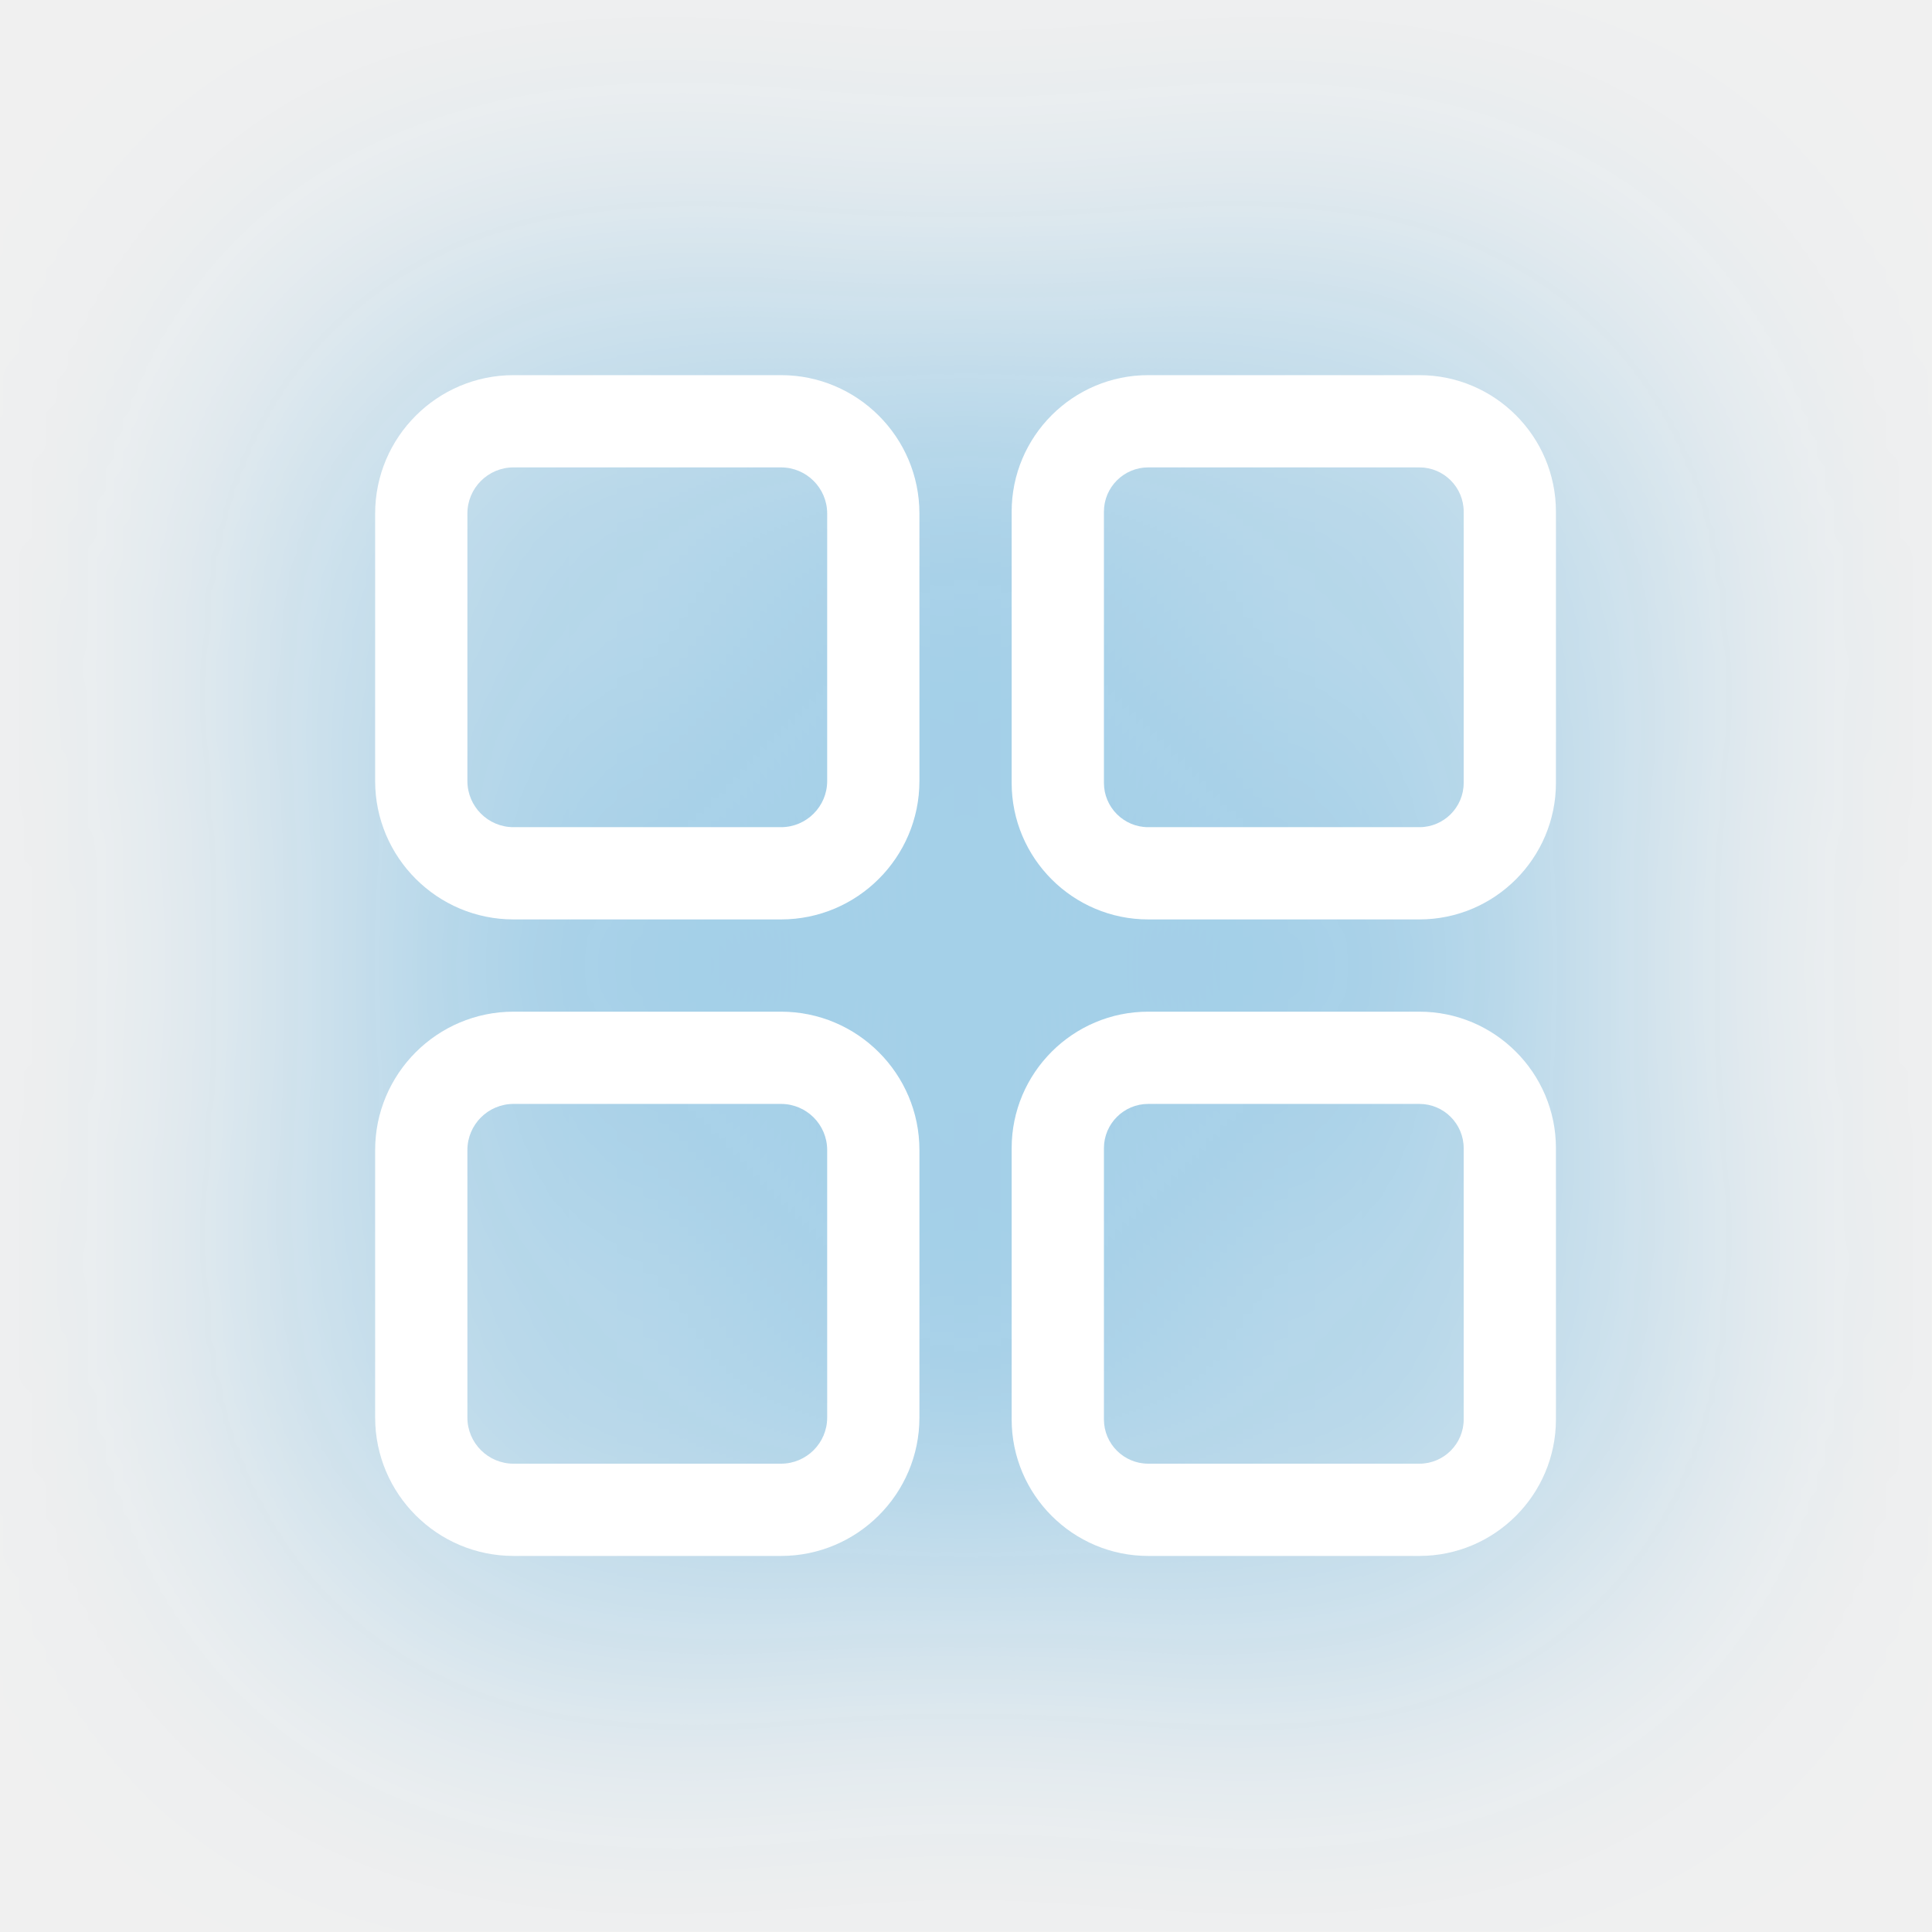
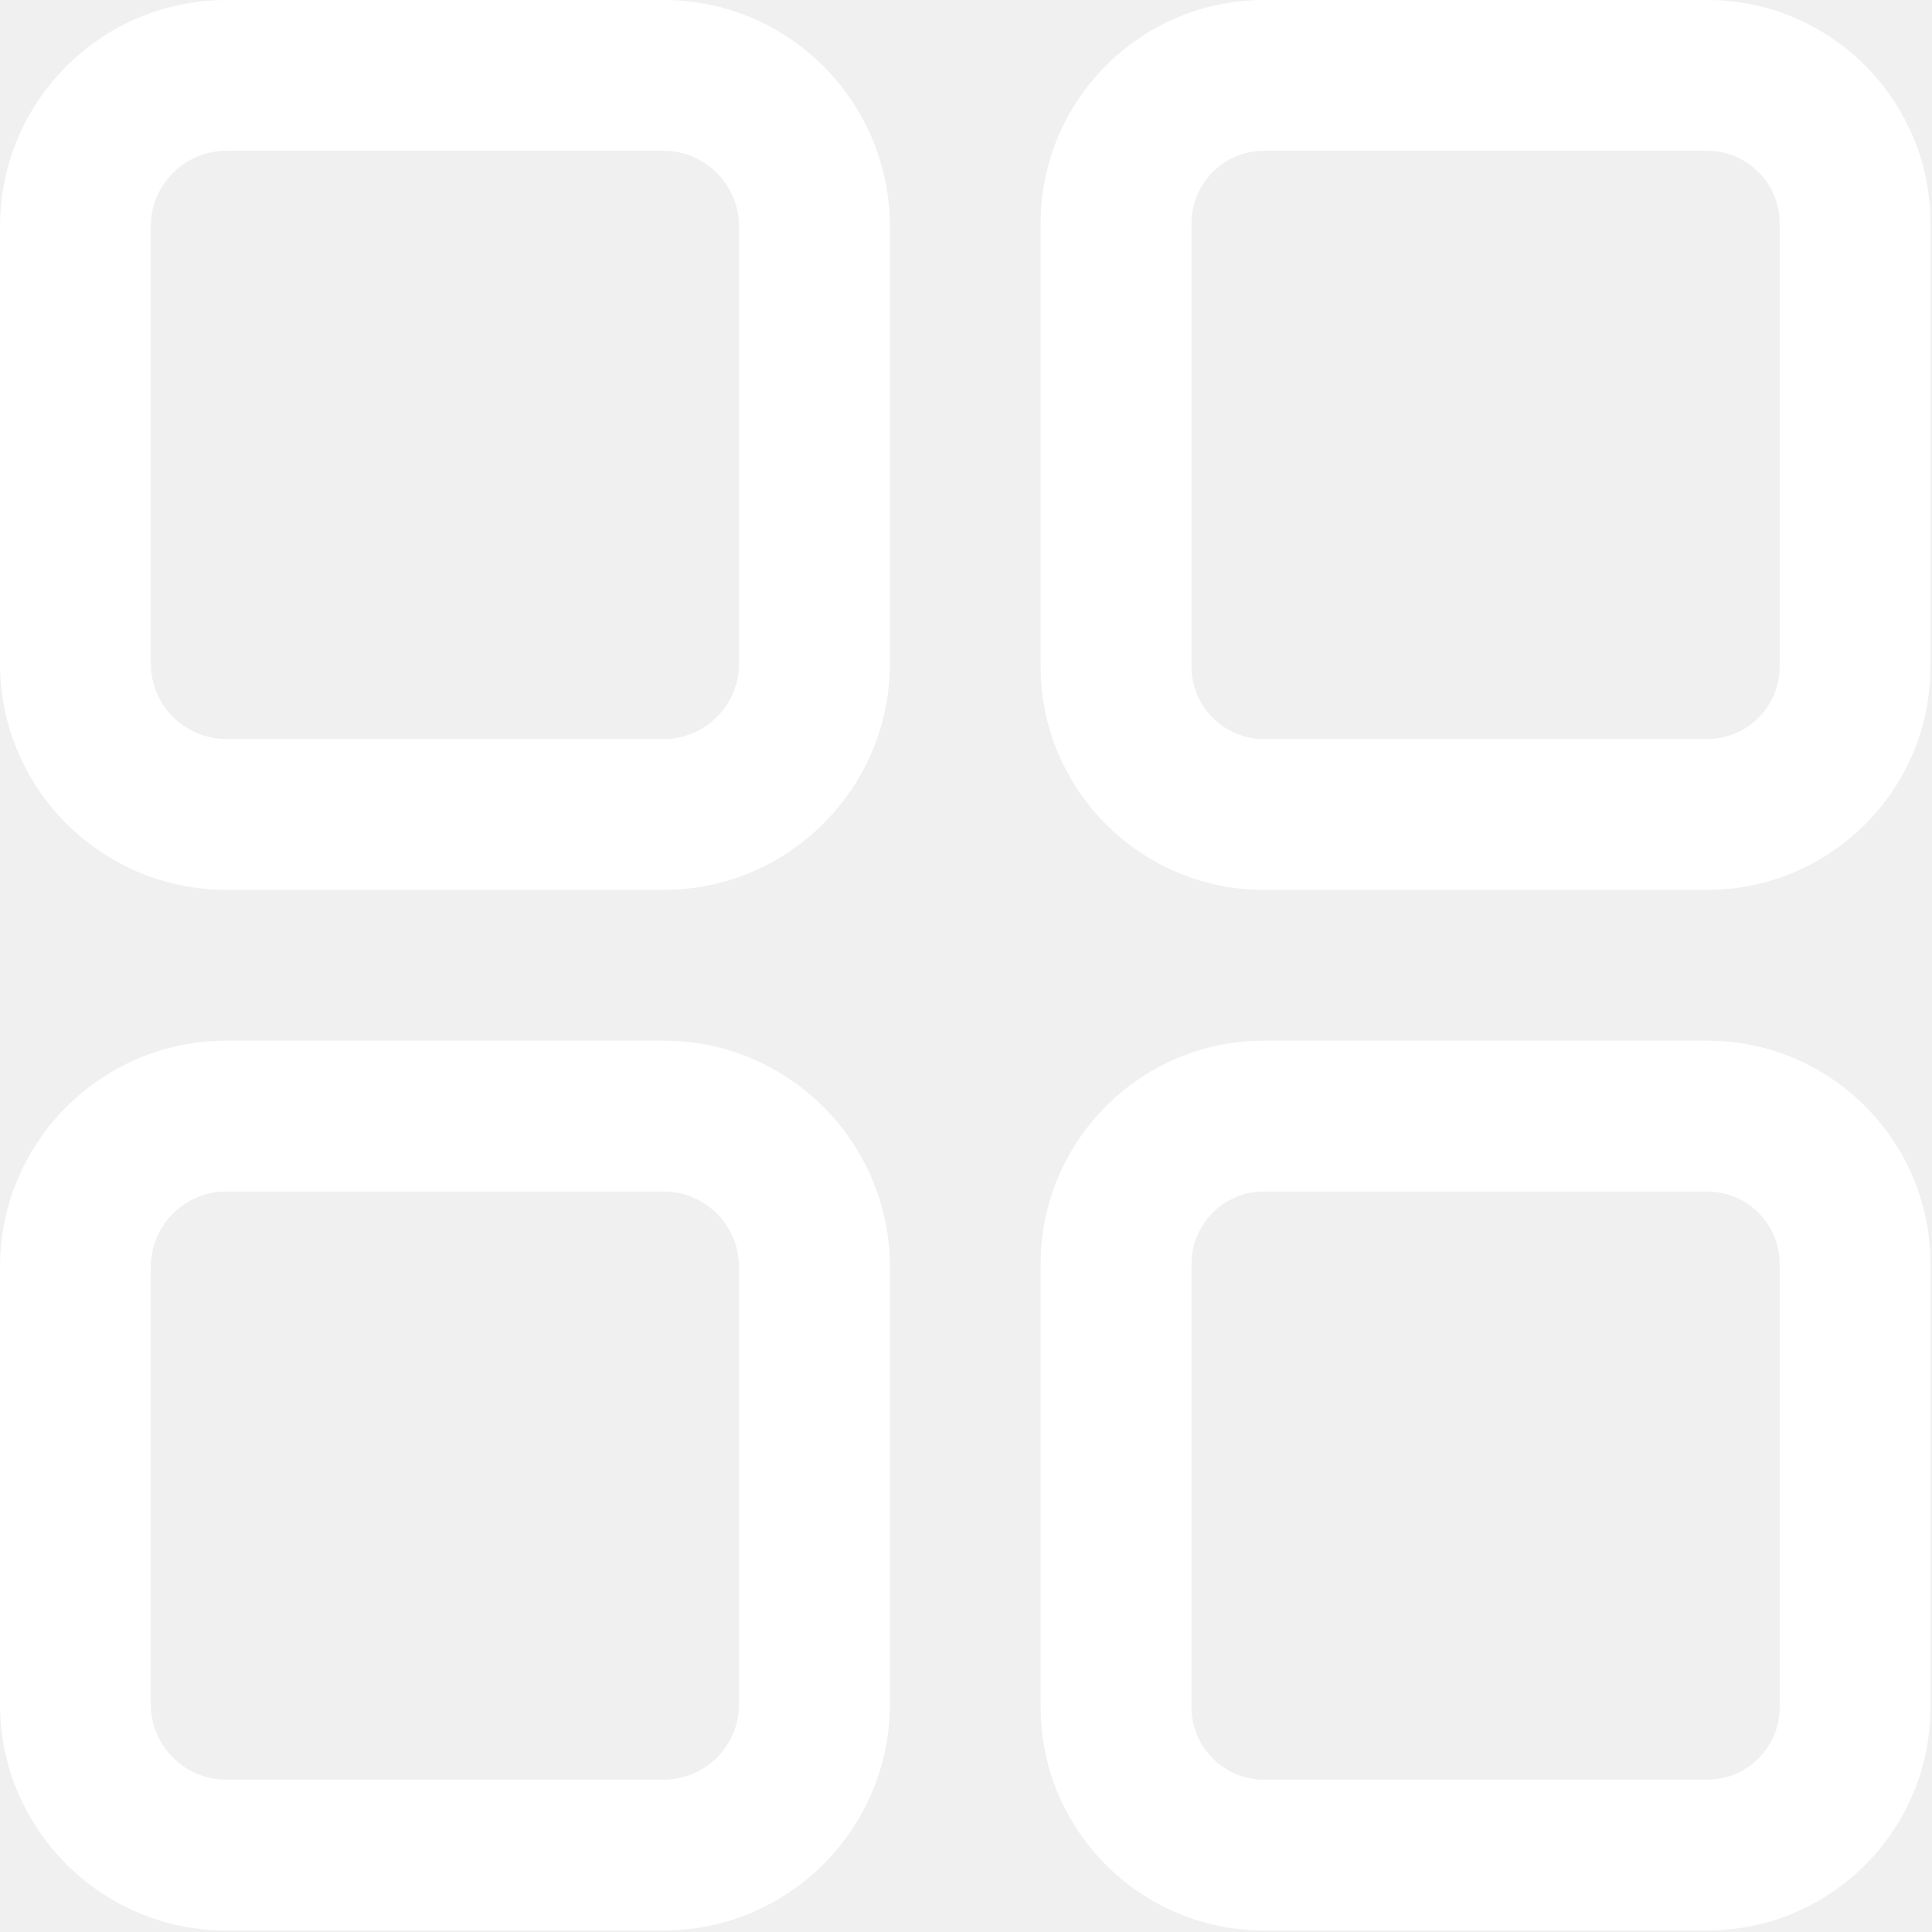
- <svg xmlns="http://www.w3.org/2000/svg" width="103" height="103" viewBox="0 0 103 103" fill="none">
-   <g filter="url(#filter22_d)">
-     <path d="M61.214 20H75.671C79.685 20 82.951 23.266 82.951 27.28V41.737C82.951 45.751 79.685 49.017 75.671 49.017H61.214C57.2 49.017 53.934 45.751 53.934 41.737V27.28C53.934 23.266 57.2 20 61.214 20ZM58.853 41.737C58.853 43.039 59.912 44.099 61.214 44.099H75.671C76.974 44.099 78.033 43.039 78.033 41.737V27.28C78.033 25.977 76.974 24.918 75.671 24.918H61.214C59.912 24.918 58.853 25.977 58.853 27.28V41.737Z" fill="white" />
-     <path d="M27.377 20H41.639C45.707 20 49.017 23.309 49.017 27.377V41.639C49.017 45.707 45.707 49.017 41.639 49.017H27.377C23.309 49.017 20 45.707 20 41.639V27.377C20 23.309 23.309 20 27.377 20ZM24.918 41.639C24.918 42.995 26.021 44.099 27.377 44.099H41.639C42.995 44.099 44.099 42.995 44.099 41.639V27.377C44.099 26.021 42.995 24.918 41.639 24.918H27.377C26.021 24.918 24.918 26.021 24.918 27.377V41.639Z" fill="white" />
-     <path d="M61.214 53.935H75.671C79.685 53.935 82.951 57.2 82.951 61.214V75.671C82.951 79.686 79.685 82.951 75.671 82.951H61.214C57.2 82.951 53.934 79.686 53.934 75.671V61.214C53.934 57.2 57.2 53.935 61.214 53.935ZM58.853 75.671C58.853 76.974 59.912 78.033 61.214 78.033H75.671C76.974 78.033 78.033 76.974 78.033 75.671V61.214C78.033 59.912 76.974 58.853 75.671 58.853H61.214C59.912 58.853 58.853 59.912 58.853 61.214V75.671Z" fill="white" />
-     <path d="M27.377 53.935H41.639C45.707 53.935 49.017 57.244 49.017 61.312V75.574C49.017 79.642 45.707 82.951 41.639 82.951H27.377C23.309 82.951 20 79.642 20 75.574V61.312C20 57.244 23.309 53.935 27.377 53.935ZM24.918 75.574C24.918 76.93 26.021 78.033 27.377 78.033H41.639C42.995 78.033 44.099 76.93 44.099 75.574V61.312C44.099 59.956 42.995 58.853 41.639 58.853H27.377C26.021 58.853 24.918 59.956 24.918 61.312V75.574Z" fill="white" />
-   </g>
-   <defs>
-     <filter id="filter22_d" x="0" y="0" width="102.951" height="102.951" filterUnits="userSpaceOnUse" color-interpolation-filters="sRGB">
-       <feFlood flood-opacity="0" result="BackgroundImageFix" />
-       <feColorMatrix in="SourceAlpha" type="matrix" values="0 0 0 0 0 0 0 0 0 0 0 0 0 0 0 0 0 0 127 0" />
-       <feOffset />
-       <feGaussianBlur stdDeviation="10" />
-       <feColorMatrix type="matrix" values="0 0 0 0 0.176 0 0 0 0 0.612 0 0 0 0 0.859 0 0 0 1 0" />
-       <feBlend mode="normal" in2="BackgroundImageFix" result="effect1_dropShadow" />
-       <feBlend mode="normal" in="SourceGraphic" in2="effect1_dropShadow" result="shape" />
-     </filter>
-   </defs>
+ <svg xmlns="http://www.w3.org/2000/svg" width="63" height="63" viewBox="0 0 63 63" fill="none">
+   <path d="M41.214 0H55.671C59.685 0 62.951 3.266 62.951 7.28V21.737C62.951 25.751 59.685 29.017 55.671 29.017H41.214C37.2 29.017 33.934 25.751 33.934 21.737V7.28C33.934 3.266 37.2 0 41.214 0ZM38.853 21.737C38.853 23.039 39.912 24.099 41.214 24.099H55.671C56.974 24.099 58.033 23.039 58.033 21.737V7.28C58.033 5.978 56.974 4.918 55.671 4.918H41.214C39.912 4.918 38.853 5.978 38.853 7.28V21.737Z" fill="white" />
+   <path d="M7.377 0H21.64C25.707 0 29.017 3.309 29.017 7.377V21.64C29.017 25.707 25.707 29.017 21.64 29.017H7.377C3.309 29.017 -2.09808e-05 25.707 -2.09808e-05 21.64V7.377C-2.09808e-05 3.309 3.309 0 7.377 0ZM4.918 21.64C4.918 22.995 6.021 24.099 7.377 24.099H21.64C22.995 24.099 24.099 22.995 24.099 21.64V7.377C24.099 6.021 22.995 4.918 21.64 4.918H7.377C6.021 4.918 4.918 6.021 4.918 7.377V21.64Z" fill="white" />
+   <path d="M41.214 33.935H55.671C59.685 33.935 62.951 37.2 62.951 41.214V55.672C62.951 59.685 59.685 62.951 55.671 62.951H41.214C37.2 62.951 33.934 59.685 33.934 55.672V41.214C33.934 37.2 37.2 33.935 41.214 33.935ZM38.853 55.672C38.853 56.974 39.912 58.033 41.214 58.033H55.671C56.974 58.033 58.033 56.974 58.033 55.672V41.214C58.033 39.912 56.974 38.853 55.671 38.853H41.214C39.912 38.853 38.853 39.912 38.853 41.214V55.672Z" fill="white" />
+   <path d="M7.377 33.935H21.64C25.707 33.935 29.017 37.244 29.017 41.312V55.574C29.017 59.642 25.707 62.951 21.64 62.951H7.377C3.309 62.951 -2.09808e-05 59.642 -2.09808e-05 55.574V41.312C-2.09808e-05 37.244 3.309 33.935 7.377 33.935ZM4.918 55.574C4.918 56.93 6.021 58.033 7.377 58.033H21.64C22.995 58.033 24.099 56.93 24.099 55.574V41.312C24.099 39.956 22.995 38.853 21.64 38.853H7.377C6.021 38.853 4.918 39.956 4.918 41.312V55.574Z" fill="white" />
</svg>
